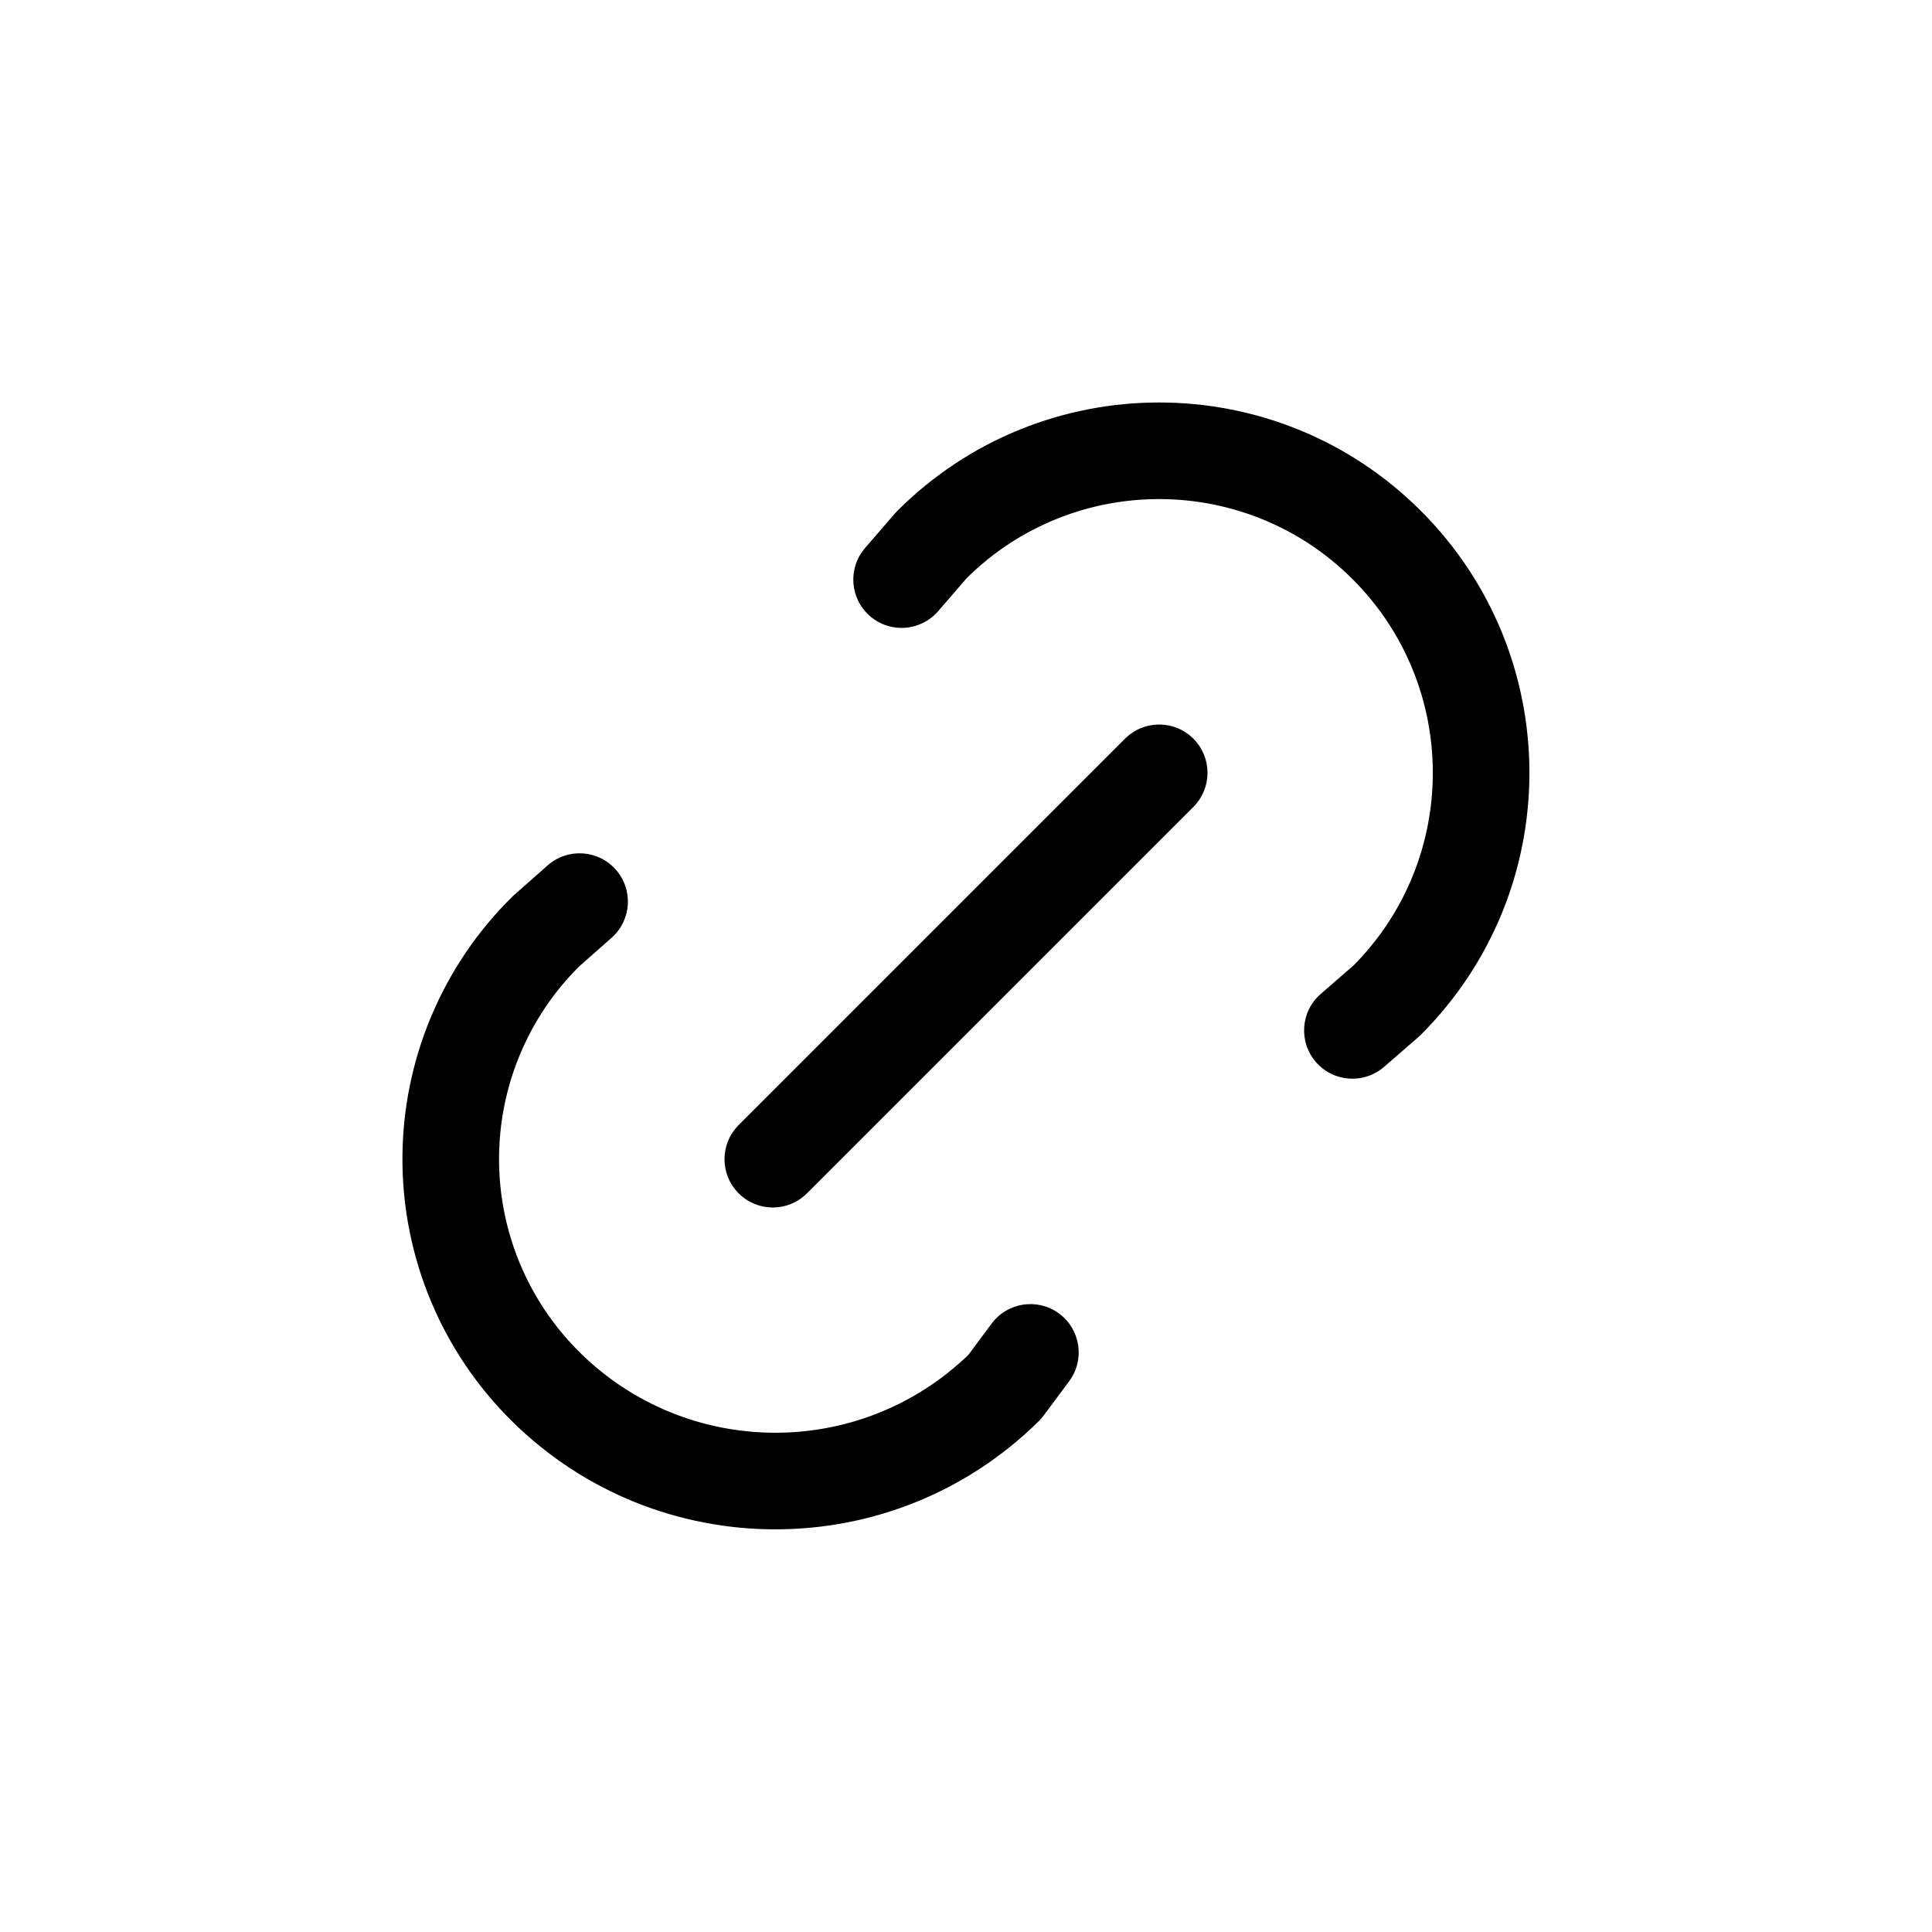
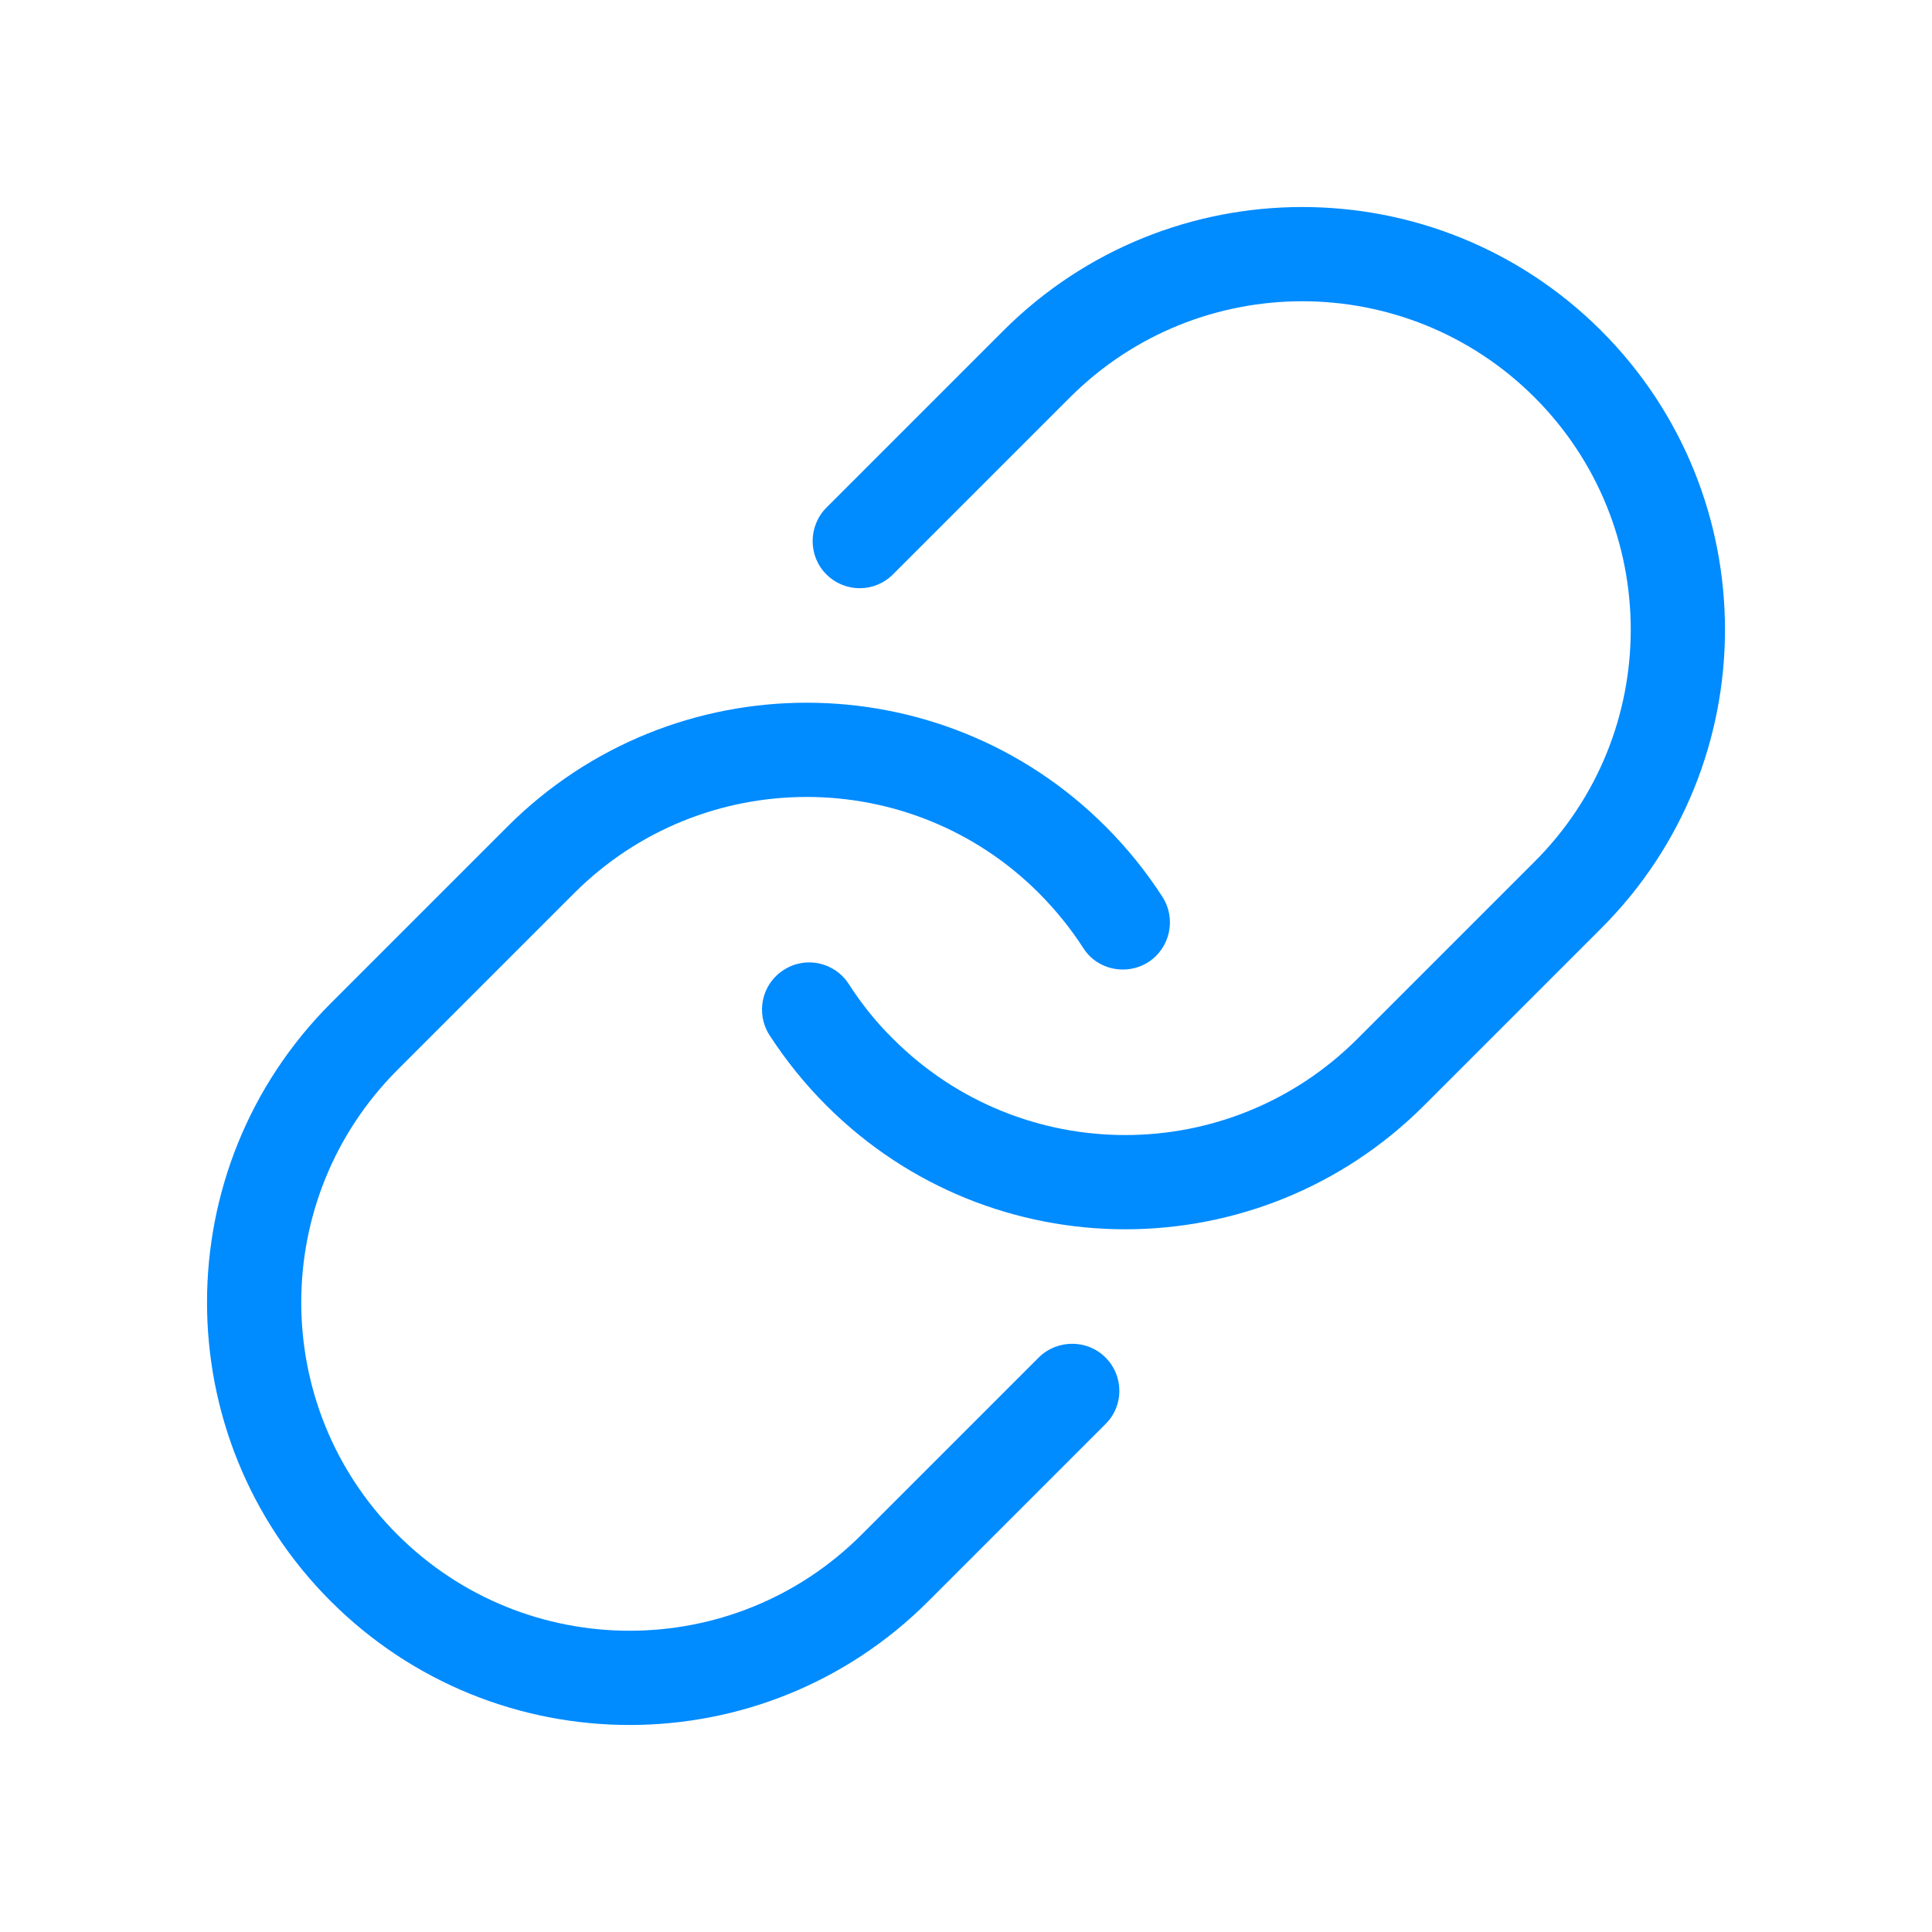
- <svg xmlns="http://www.w3.org/2000/svg" width="768" height="768" fill="none">
-   <path fill="#000" fill-rule="evenodd" d="m384.306 229.783-11.376 13.169c-6.932 8.025-19.056 8.911-27.081 1.979s-8.91-19.056-1.978-27.08l11.852-13.722q.459-.53.955-1.027a147.207 147.207 0 0 1 208.183.015 147.207 147.207 0 0 1-.015 208.184q-.475.475-.982.915l-13.67 11.879c-8.005 6.955-20.132 6.104-27.087-1.9-6.955-8.005-6.104-20.132 1.9-27.087l13.143-11.419a108.81 108.81 0 0 0-.444-153.421 108.807 108.807 0 0 0-153.4-.485m90.071 63.842c7.498 7.498 7.498 19.655 0 27.153l-153.6 153.6c-7.498 7.498-19.655 7.498-27.153 0s-7.498-19.655 0-27.153l153.6-153.6c7.498-7.498 19.655-7.498 27.153 0m-229.589 52.063c7.022 7.947 6.272 20.08-1.675 27.102l-12.997 11.484a108.02 108.02 0 0 0-31.741 76.489 108.04 108.04 0 0 0 32.105 76.851h.001a110.59 110.59 0 0 0 154.456.981l9.255-12.449c6.327-8.51 18.354-10.279 26.864-3.953 8.509 6.327 10.279 18.354 3.953 26.864l-10.163 13.67a19 19 0 0 1-1.914 2.202 148.99 148.99 0 0 1-209.44.001 146.42 146.42 0 0 1-43.517-104.167 146.43 146.43 0 0 1 43.517-104.167q.38-.375.781-.73l13.414-11.853c7.947-7.021 20.08-6.271 27.101 1.675" clip-rule="evenodd" />
+ <svg xmlns="http://www.w3.org/2000/svg" width="28" height="28" viewBox="0 0 28 28" fill="none">
+   <path fill-rule="evenodd" clip-rule="evenodd" d="M15.508 5.758C17.368 3.902 20.379 3.902 22.239 5.758C24.099 7.618 24.099 10.633 22.239 12.489L19.673 15.055C17.813 16.915 14.802 16.915 12.942 15.055C12.694 14.81 12.481 14.542 12.301 14.261C12.096 13.944 11.675 13.852 11.359 14.057C11.038 14.261 10.95 14.682 11.15 14.999C11.387 15.364 11.659 15.704 11.976 16.021C14.369 18.414 18.246 18.414 20.639 16.021L23.205 13.455C25.598 11.066 25.598 7.185 23.205 4.792C20.812 2.403 16.935 2.403 14.542 4.792L11.976 7.358C11.711 7.626 11.711 8.059 11.976 8.324C12.245 8.592 12.674 8.592 12.942 8.324L15.508 5.758ZM12.489 22.239C10.633 24.099 7.618 24.099 5.758 22.239C3.902 20.383 3.902 17.368 5.758 15.508L8.324 12.942C10.184 11.086 13.199 11.086 15.055 12.942C15.303 13.191 15.516 13.455 15.7 13.74C15.901 14.057 16.326 14.145 16.642 13.944C16.959 13.74 17.051 13.315 16.847 12.998C16.614 12.637 16.338 12.293 16.021 11.976C13.632 9.587 9.751 9.587 7.358 11.976L4.792 14.542C2.403 16.935 2.403 20.816 4.792 23.205C7.185 25.598 11.066 25.598 13.455 23.205L16.021 20.639C16.29 20.375 16.29 19.942 16.021 19.673C15.756 19.409 15.323 19.409 15.055 19.673L12.489 22.239Z" fill="#008BFF" />
</svg>
